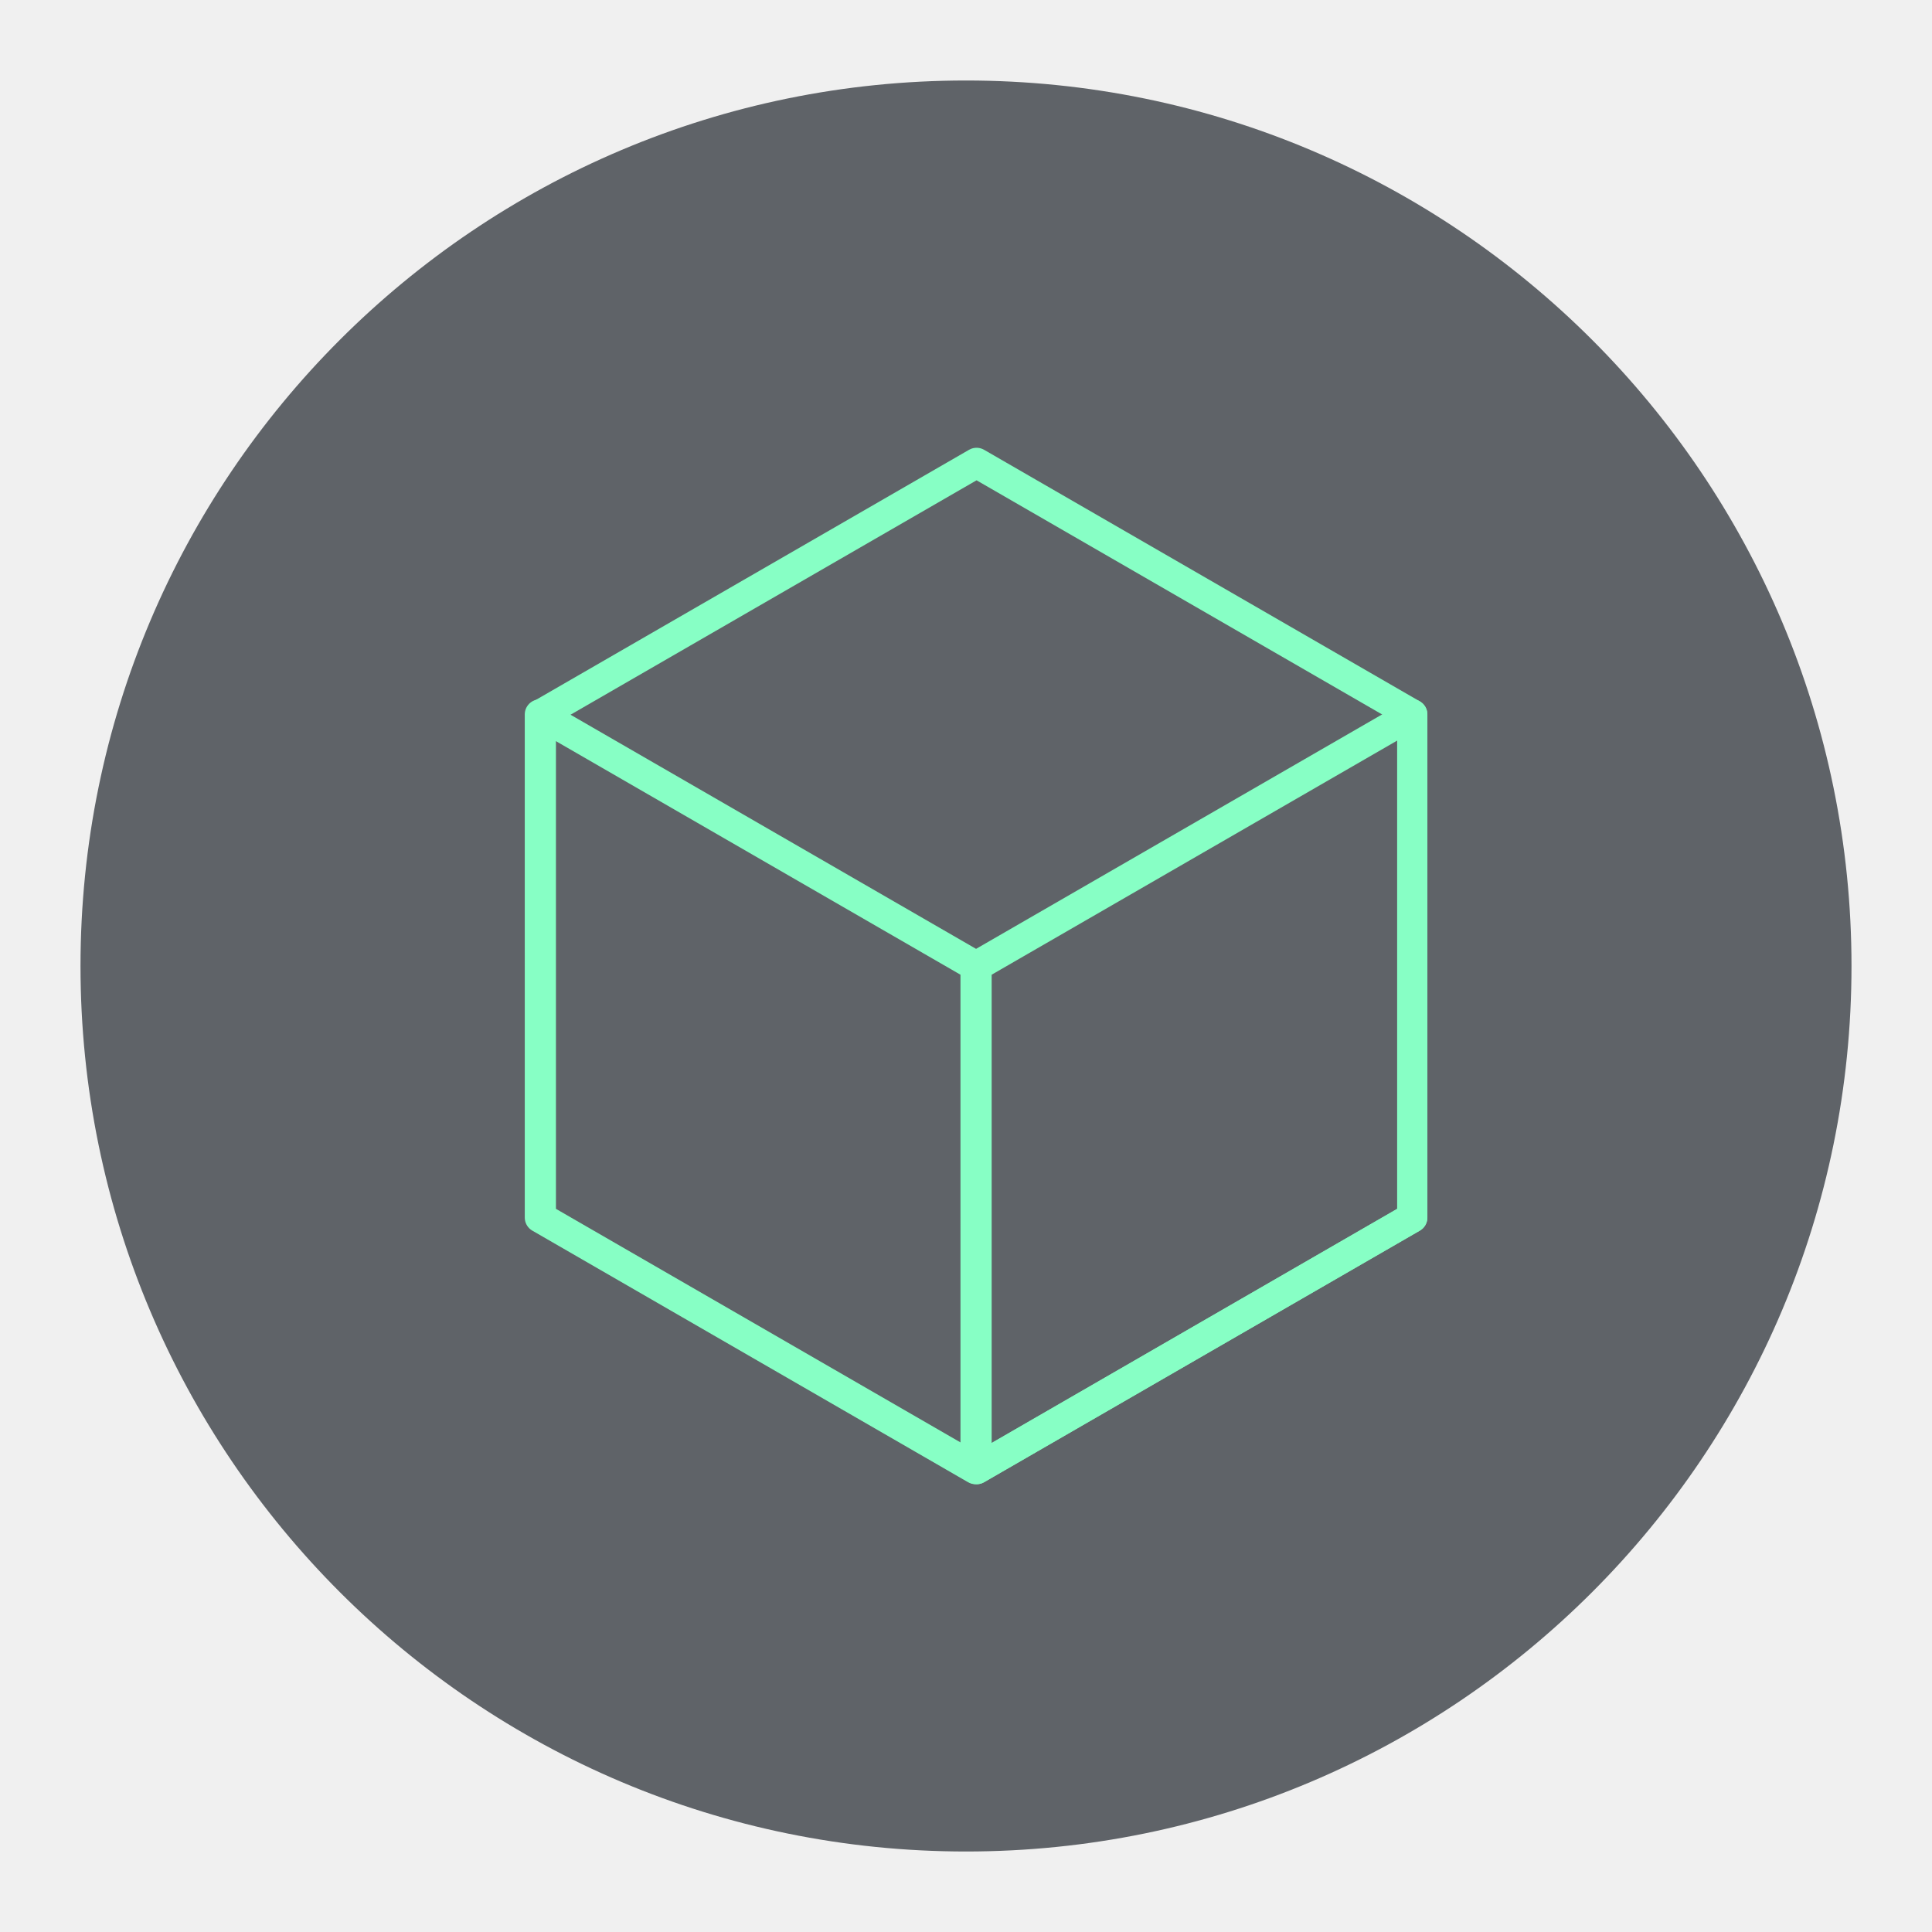
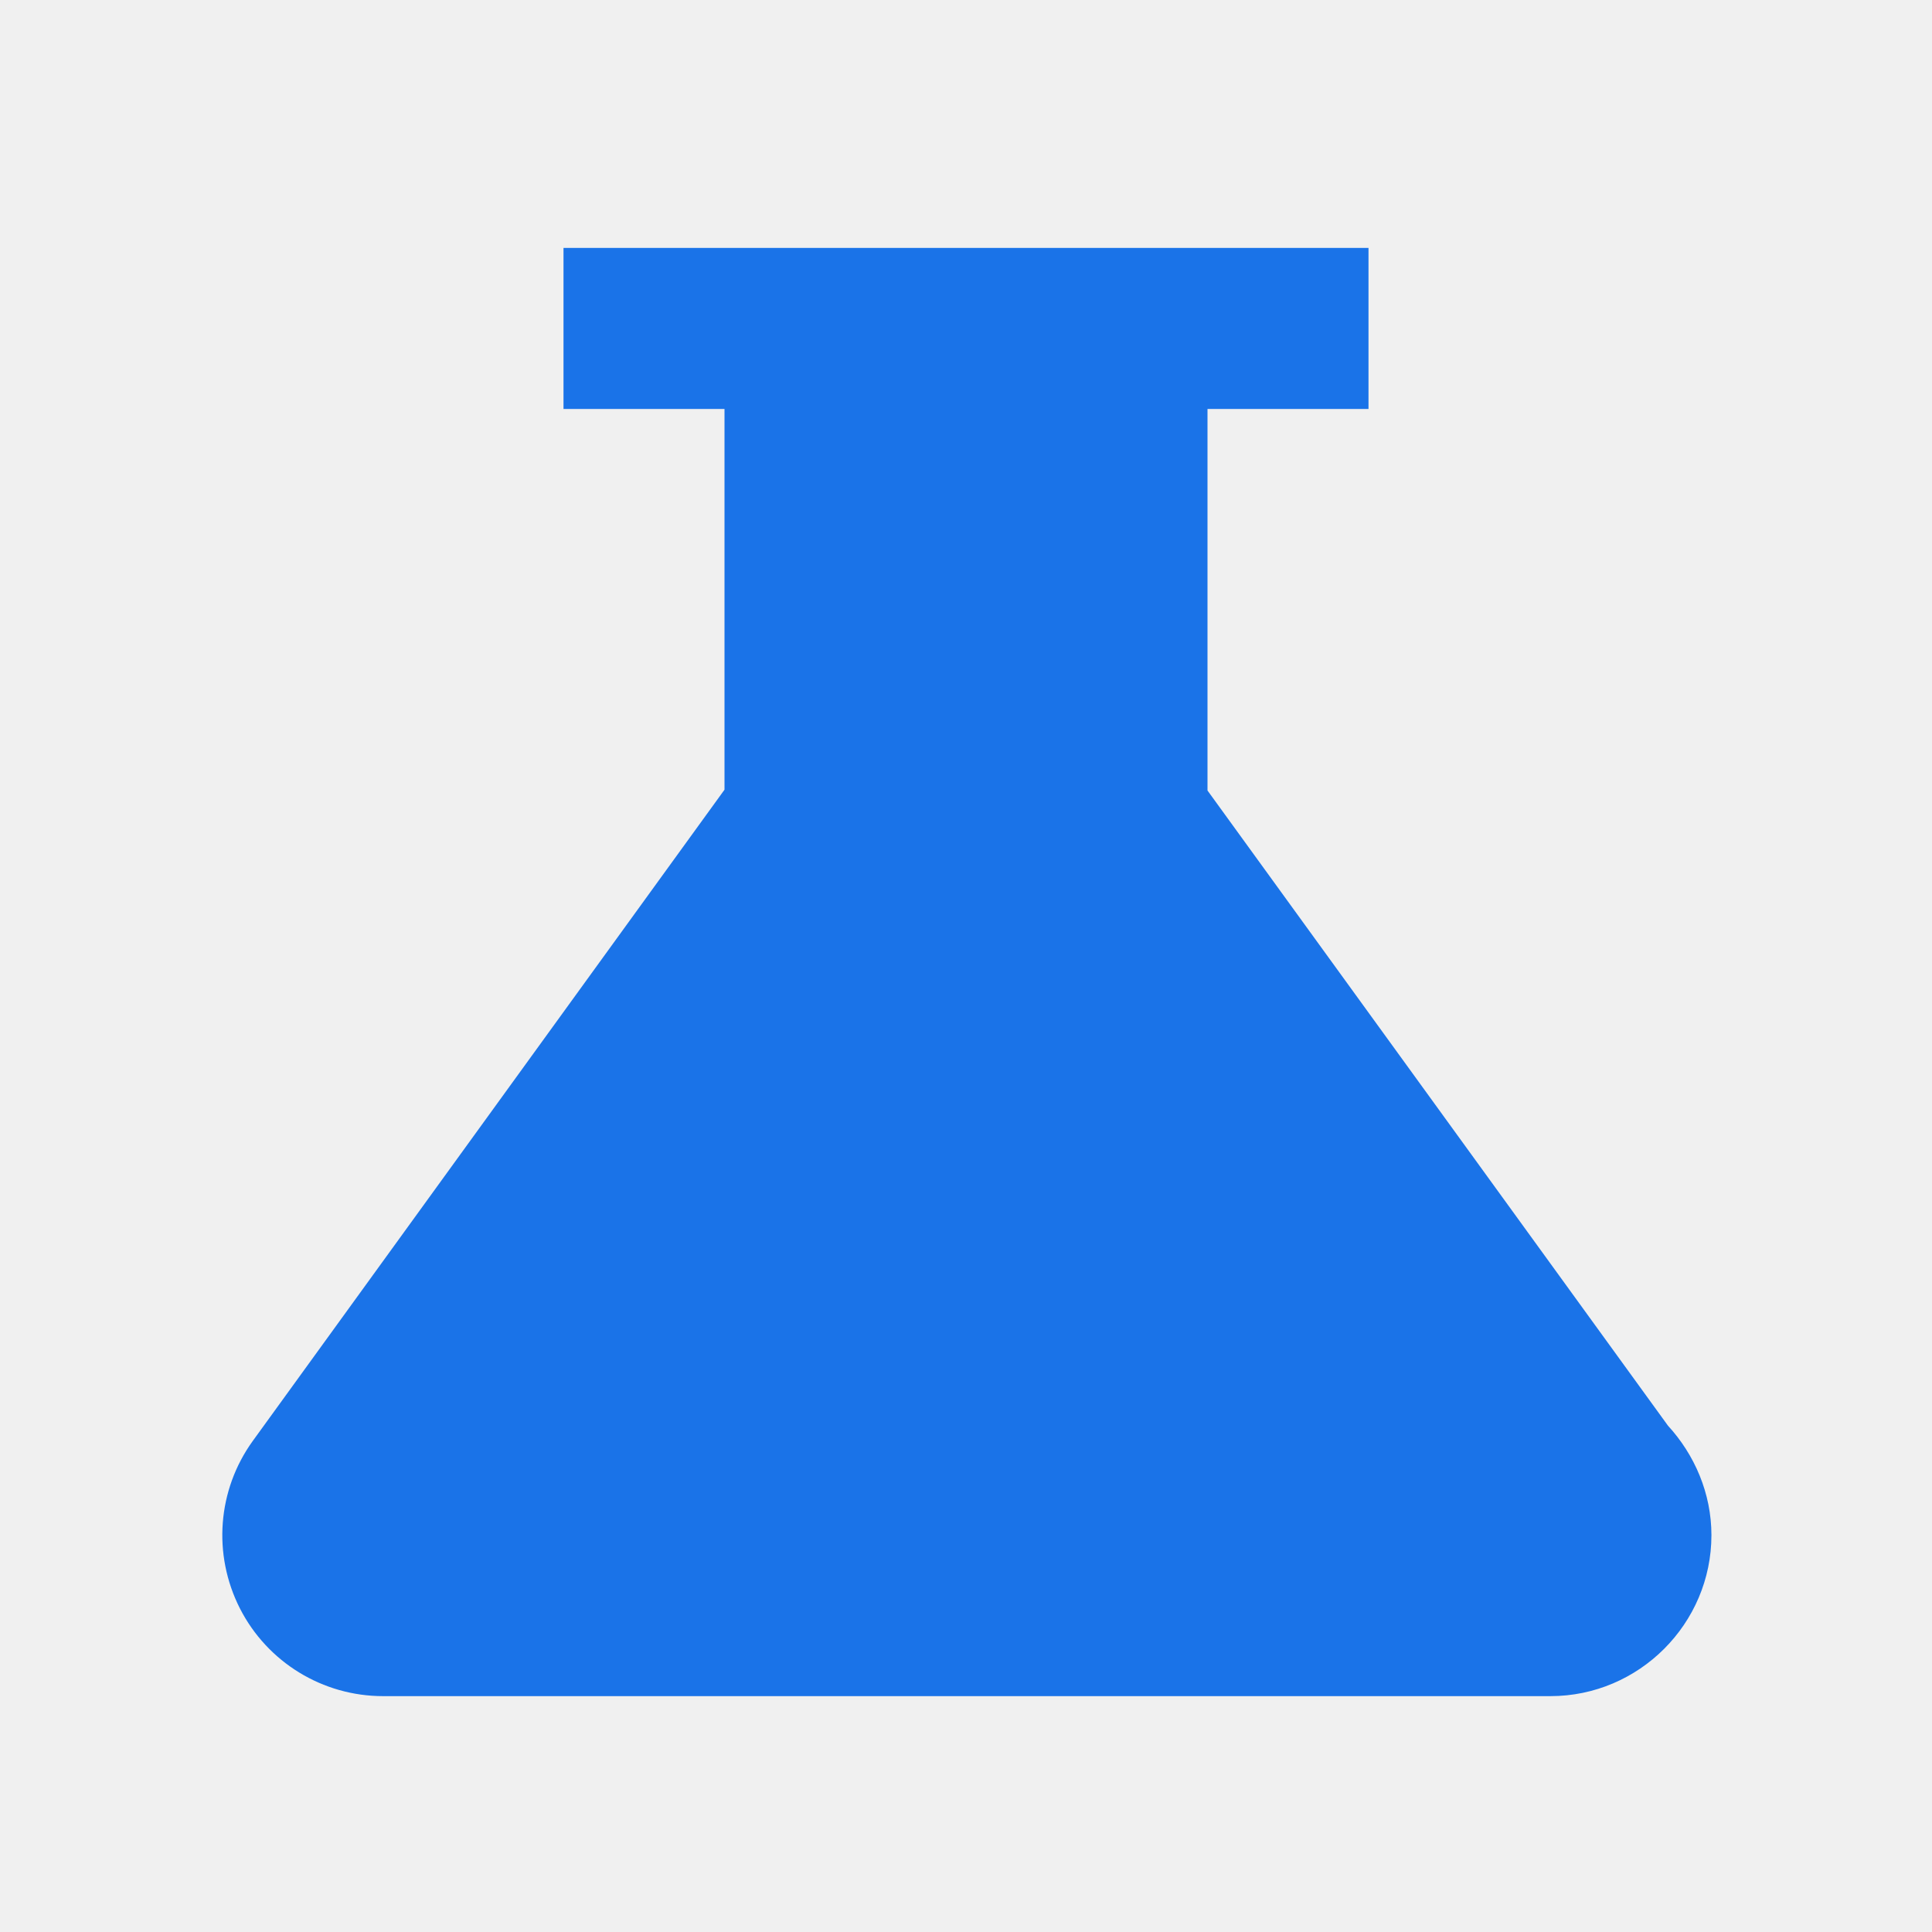
- <svg xmlns="http://www.w3.org/2000/svg" width="192" height="192" viewBox="0 0 192 192" fill="none">
-   <mask id="a" style="mask-type:alpha" maskUnits="userSpaceOnUse" x="8" y="8" width="176" height="176">
-     <circle cx="96" cy="96" r="88" fill="#C4C4C4" />
-   </mask>
-   <g mask="url(#a)">
-     <path fill="#5F6368" d="M0 0h192v192H0z" />
+ <svg xmlns="http://www.w3.org/2000/svg" width="48" height="48" viewBox="0 0 48 48" fill="none">
+   <g clip-path="url(#clip0_2_6)">
+     <path d="M41.44 35.42L30 19.64v-9.48h4v-4H14v4h4v9.46L6.28 35.8c-.88 1.22-1 2.82-.32 4.16a3.992 3.992 0 0 0 3.56 2.18h29c2.2 0 4-1.8 4-4 0-1.04-.42-2-1.08-2.72z" fill="#1A73E8" />
  </g>
-   <path d="M97.05 46l43.301 25v50L97.05 146l-43.301-25V71L97.05 46z" stroke="#87FFC5" stroke-width="3" stroke-linecap="round" stroke-linejoin="round" />
-   <path d="M140.35 71v50l-43.3 25V96l43.3-25zm-86.7 0l43.301 25 .001 49.999-43.301-25L53.65 71z" stroke="#87FFC5" stroke-width="3" stroke-linecap="round" stroke-linejoin="round" />
+   <defs>
+     <clipPath id="clip0_2_6">
+       <path fill="#fff" d="M0 0h48v48H0z" />
+     </clipPath>
+   </defs>
</svg>
